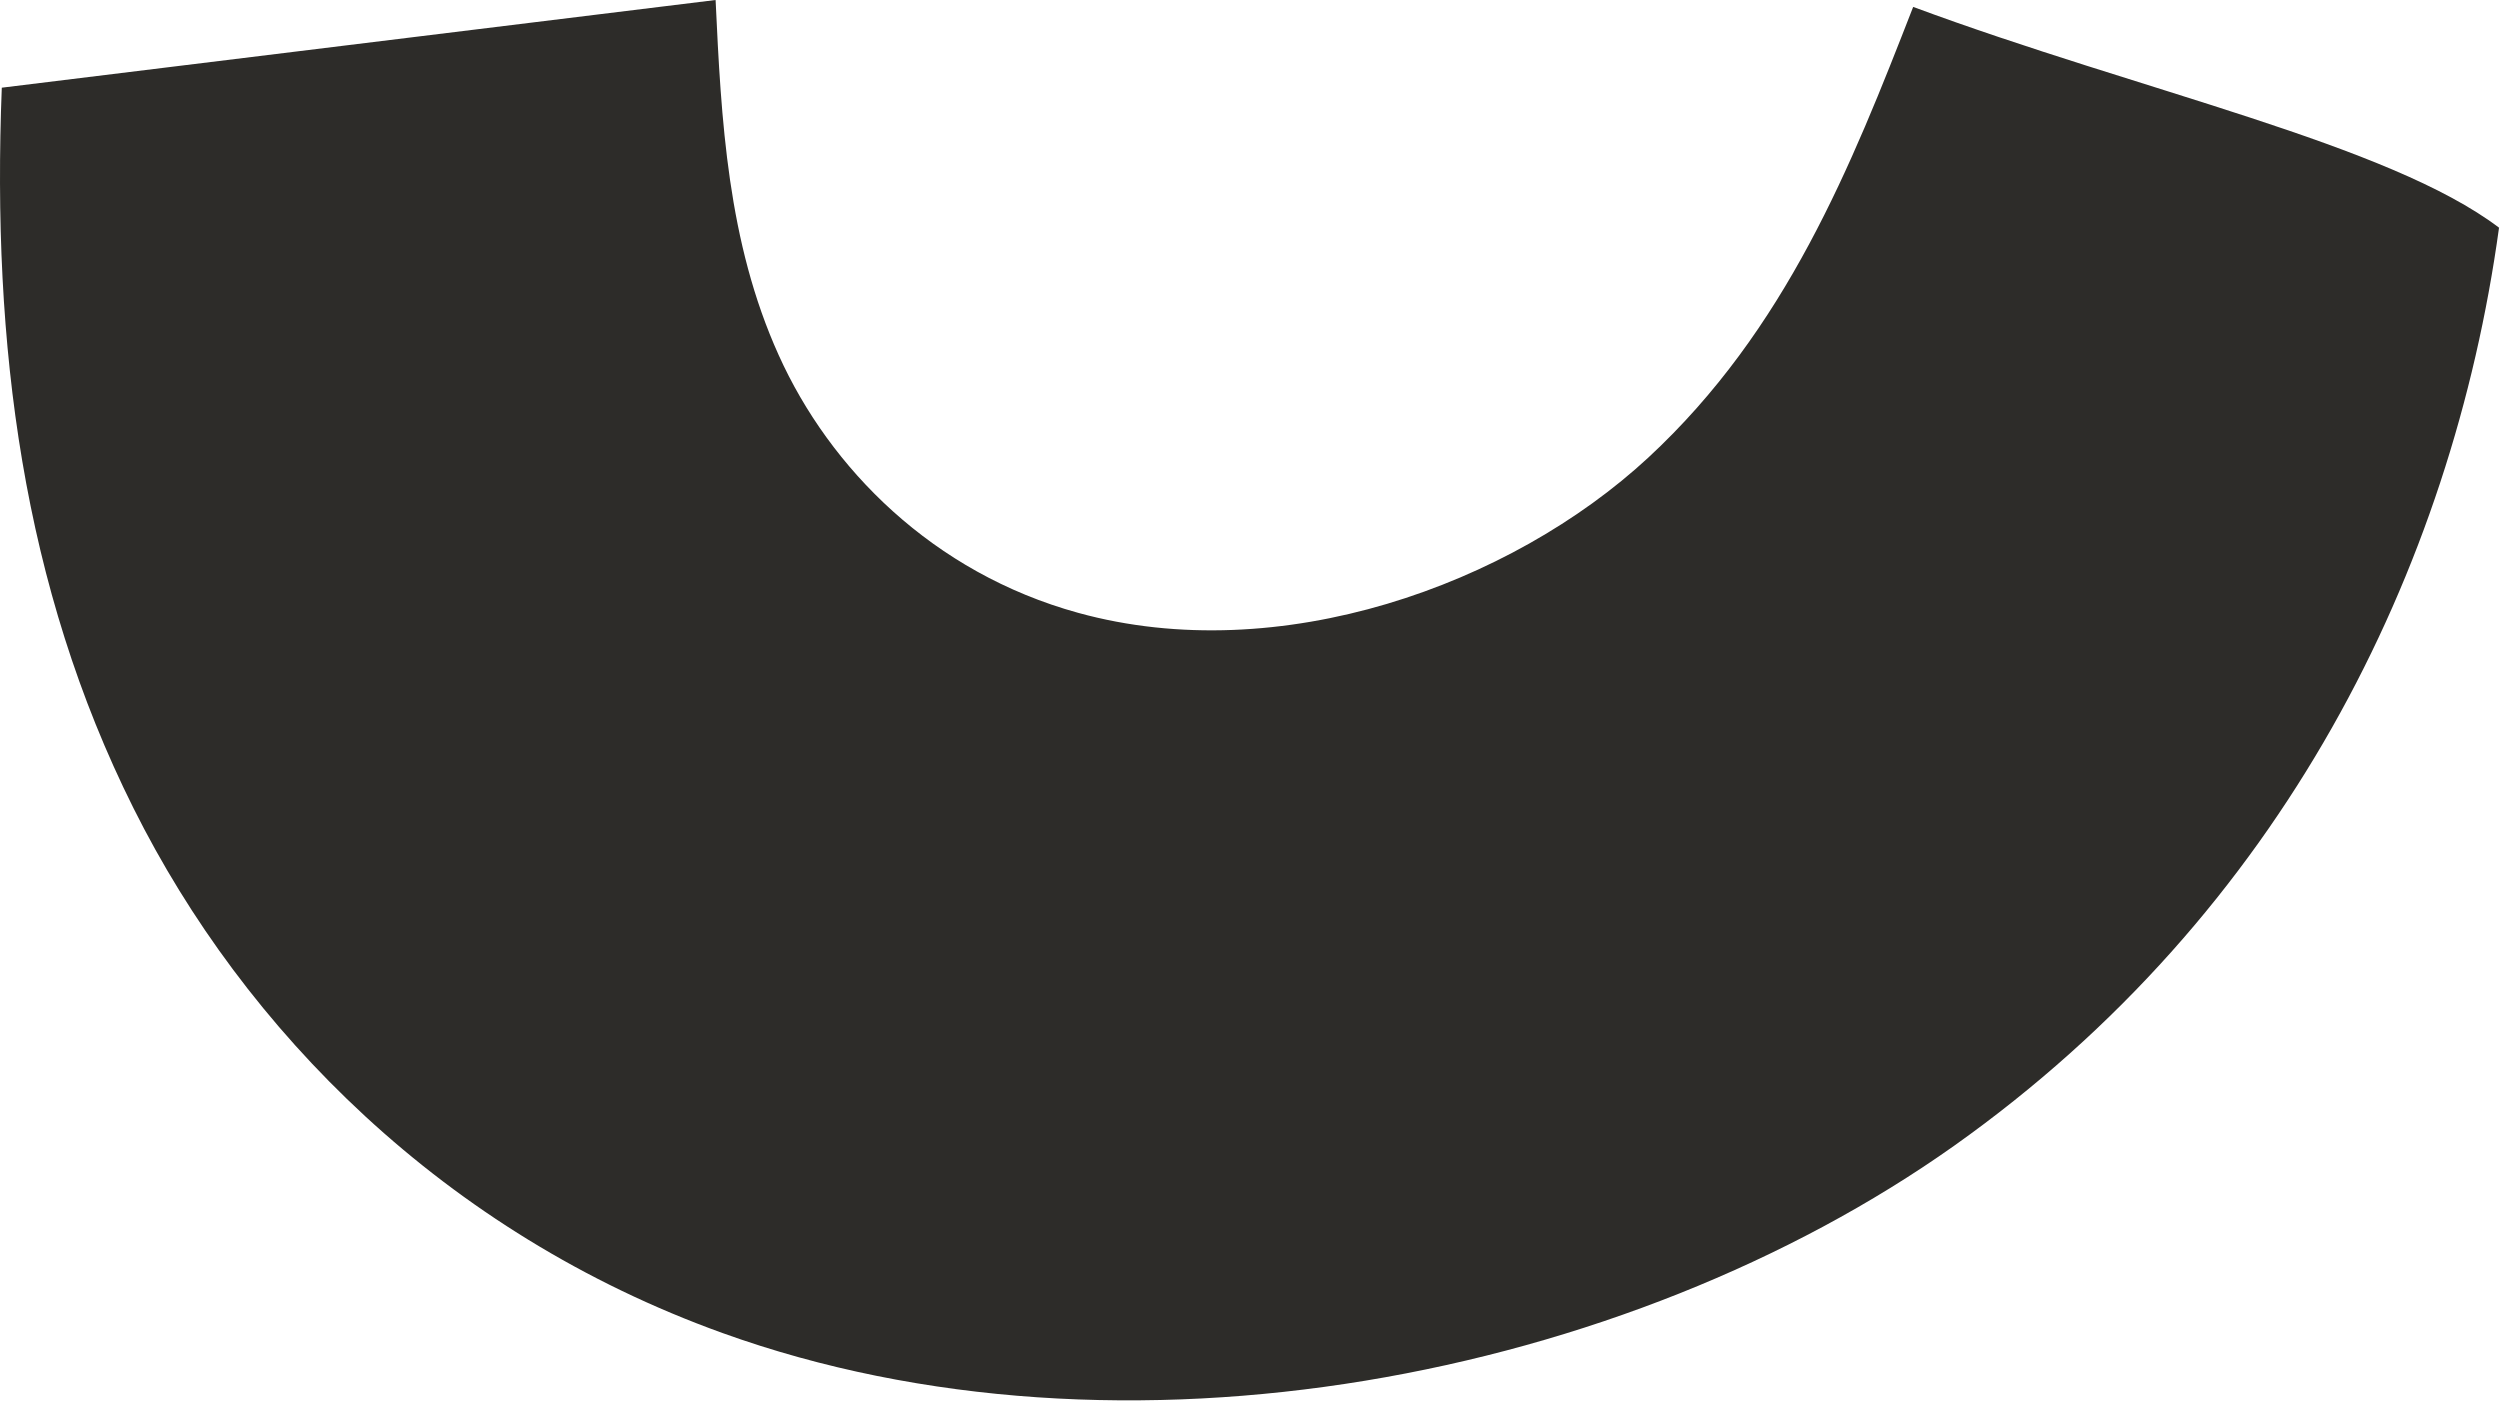
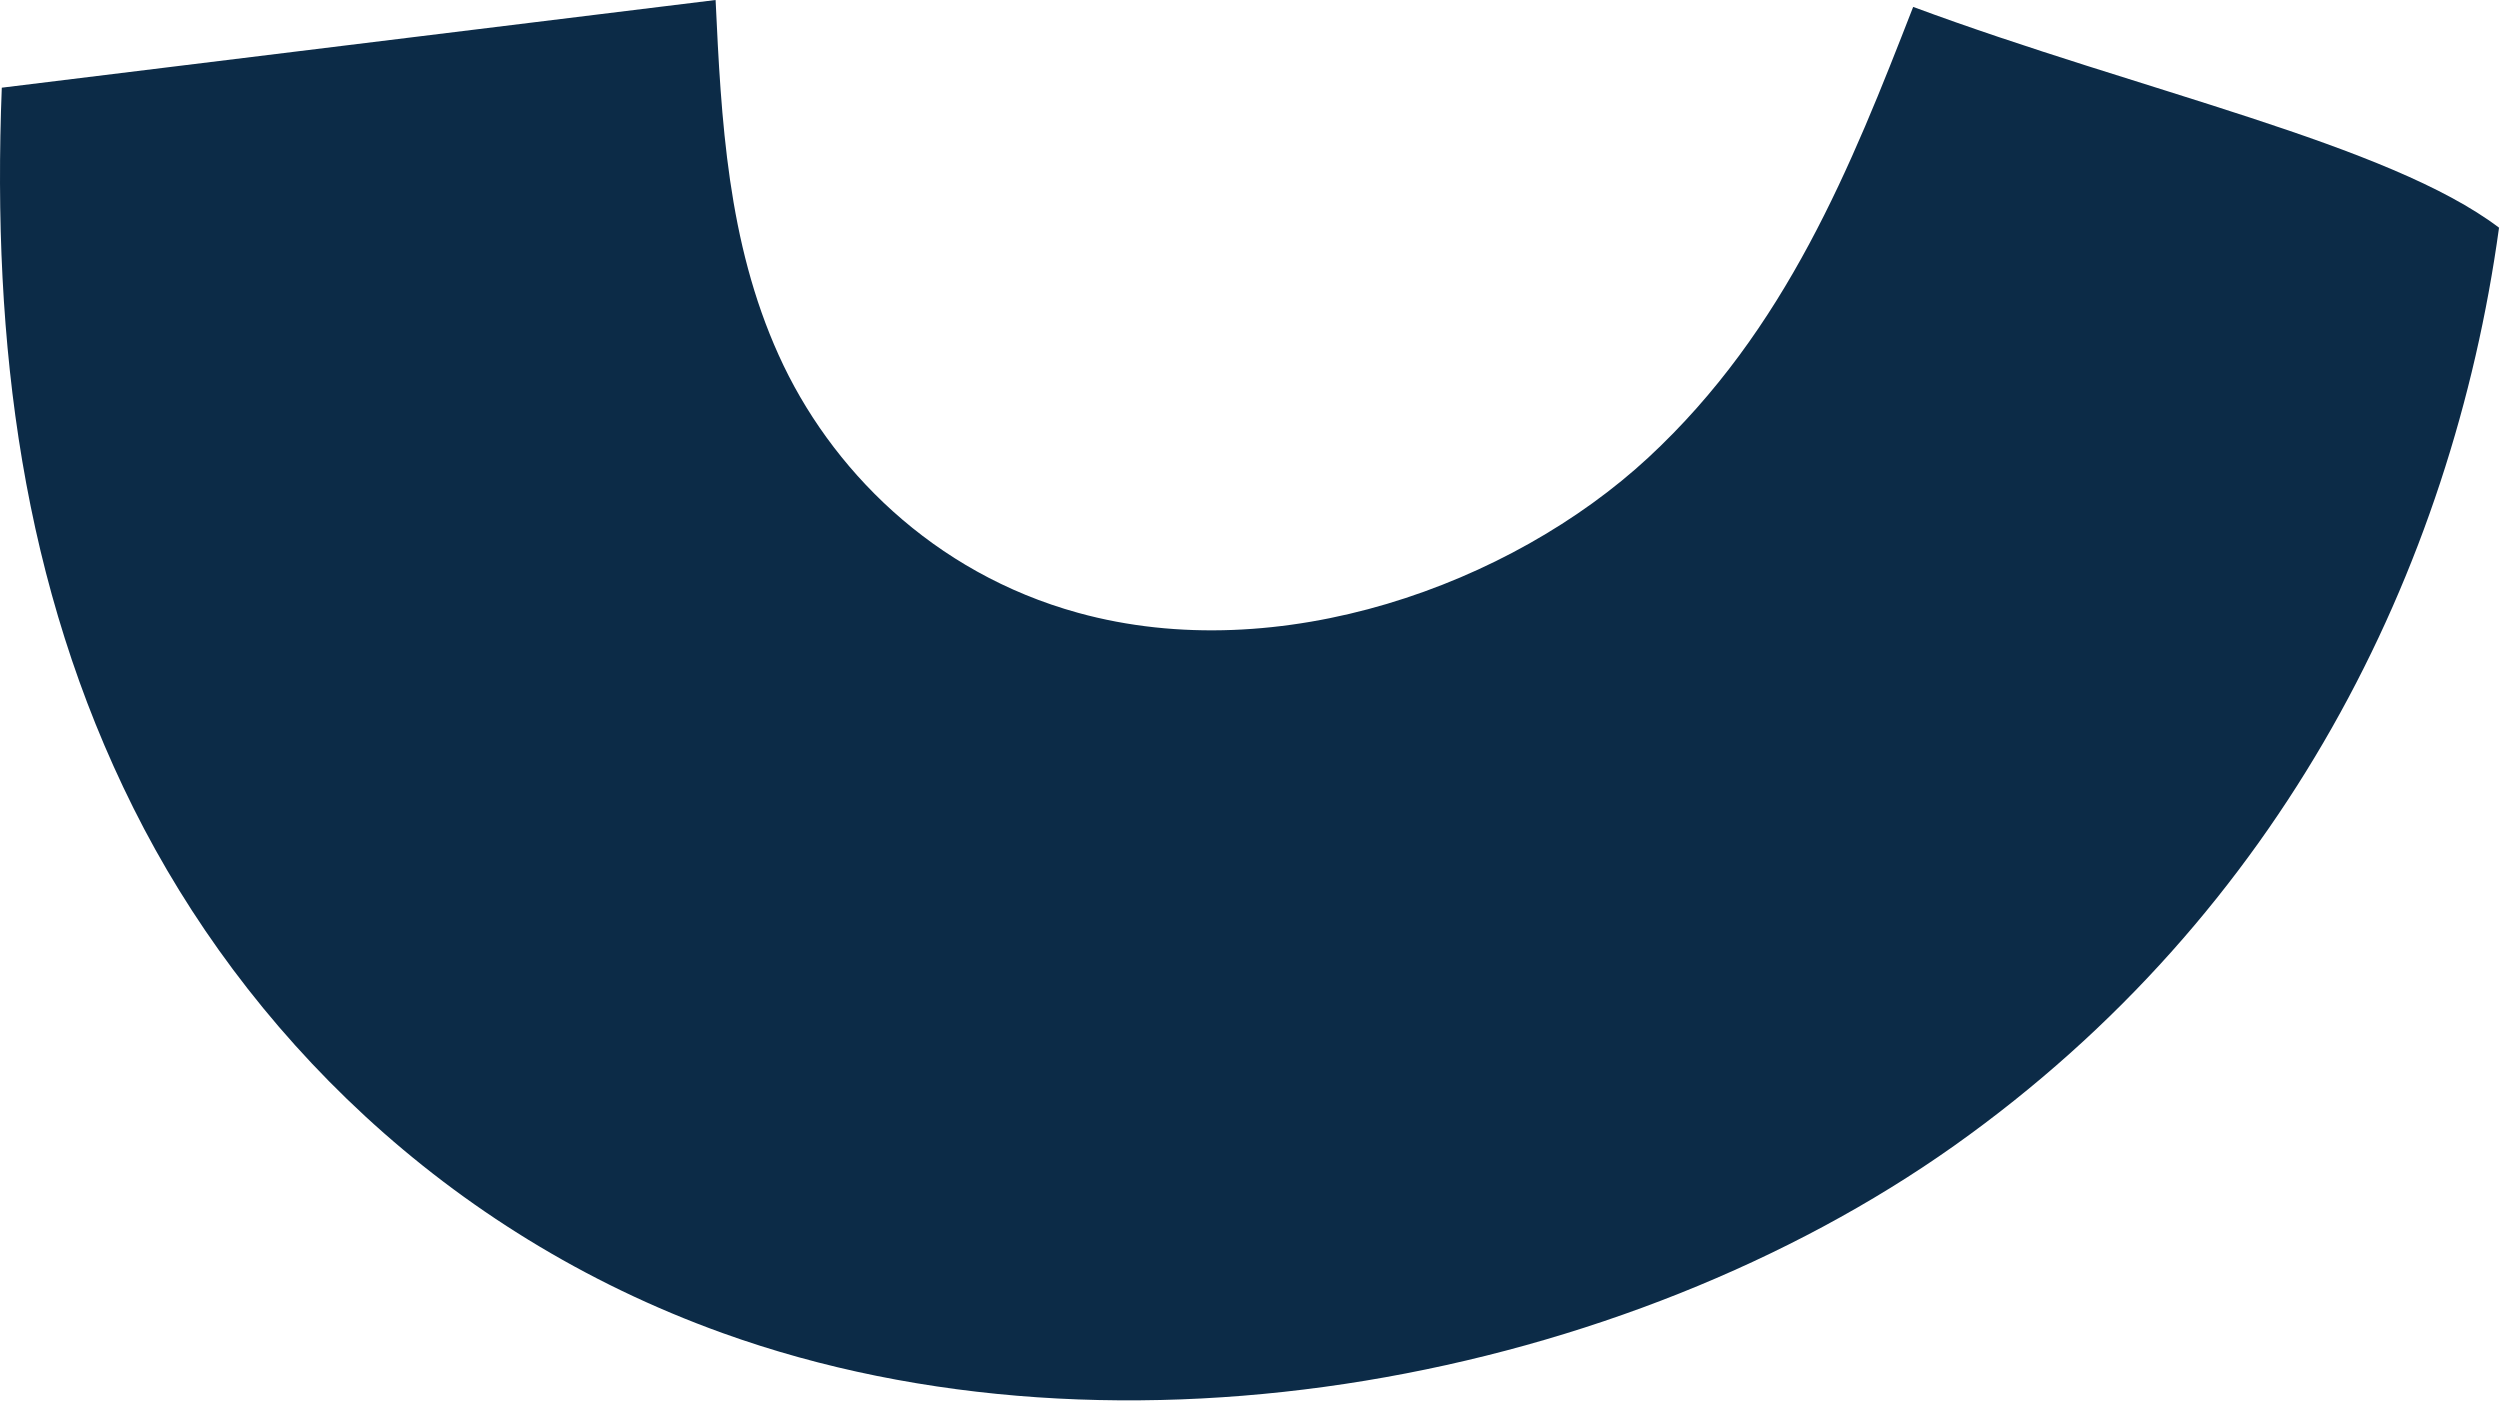
<svg xmlns="http://www.w3.org/2000/svg" width="134" height="76" viewBox="0 0 134 76" fill="none">
-   <path d="M133.946 12.22C131.426 30.52 122.336 48.93 104.746 61.41C87.146 73.88 60.176 79.18 38.726 71.45C23.806 66.08 13.096 55.21 7.156 43.32C1.216 31.43 -0.444 18.51 0.096 4.7C12.846 3.13 25.606 1.57 38.356 0C38.656 6.43 38.996 12.97 41.736 19.03C44.466 25.09 49.986 30.7 57.796 32.85C68.566 35.82 80.956 31.37 88.346 24.53C95.736 17.68 99.226 8.9 102.546 0.37C114.756 4.9 128.036 7.72 133.956 12.21L133.946 12.22Z" fill="#2D2C29" />
+   <path d="M133.946 12.22C131.426 30.52 122.336 48.93 104.746 61.41C87.146 73.88 60.176 79.18 38.726 71.45C23.806 66.08 13.096 55.21 7.156 43.32C1.216 31.43 -0.444 18.51 0.096 4.7C12.846 3.13 25.606 1.57 38.356 0C38.656 6.43 38.996 12.97 41.736 19.03C44.466 25.09 49.986 30.7 57.796 32.85C68.566 35.82 80.956 31.37 88.346 24.53C95.736 17.68 99.226 8.9 102.546 0.37C114.756 4.9 128.036 7.72 133.956 12.21L133.946 12.22Z" fill="#0C2B47" />
</svg>
